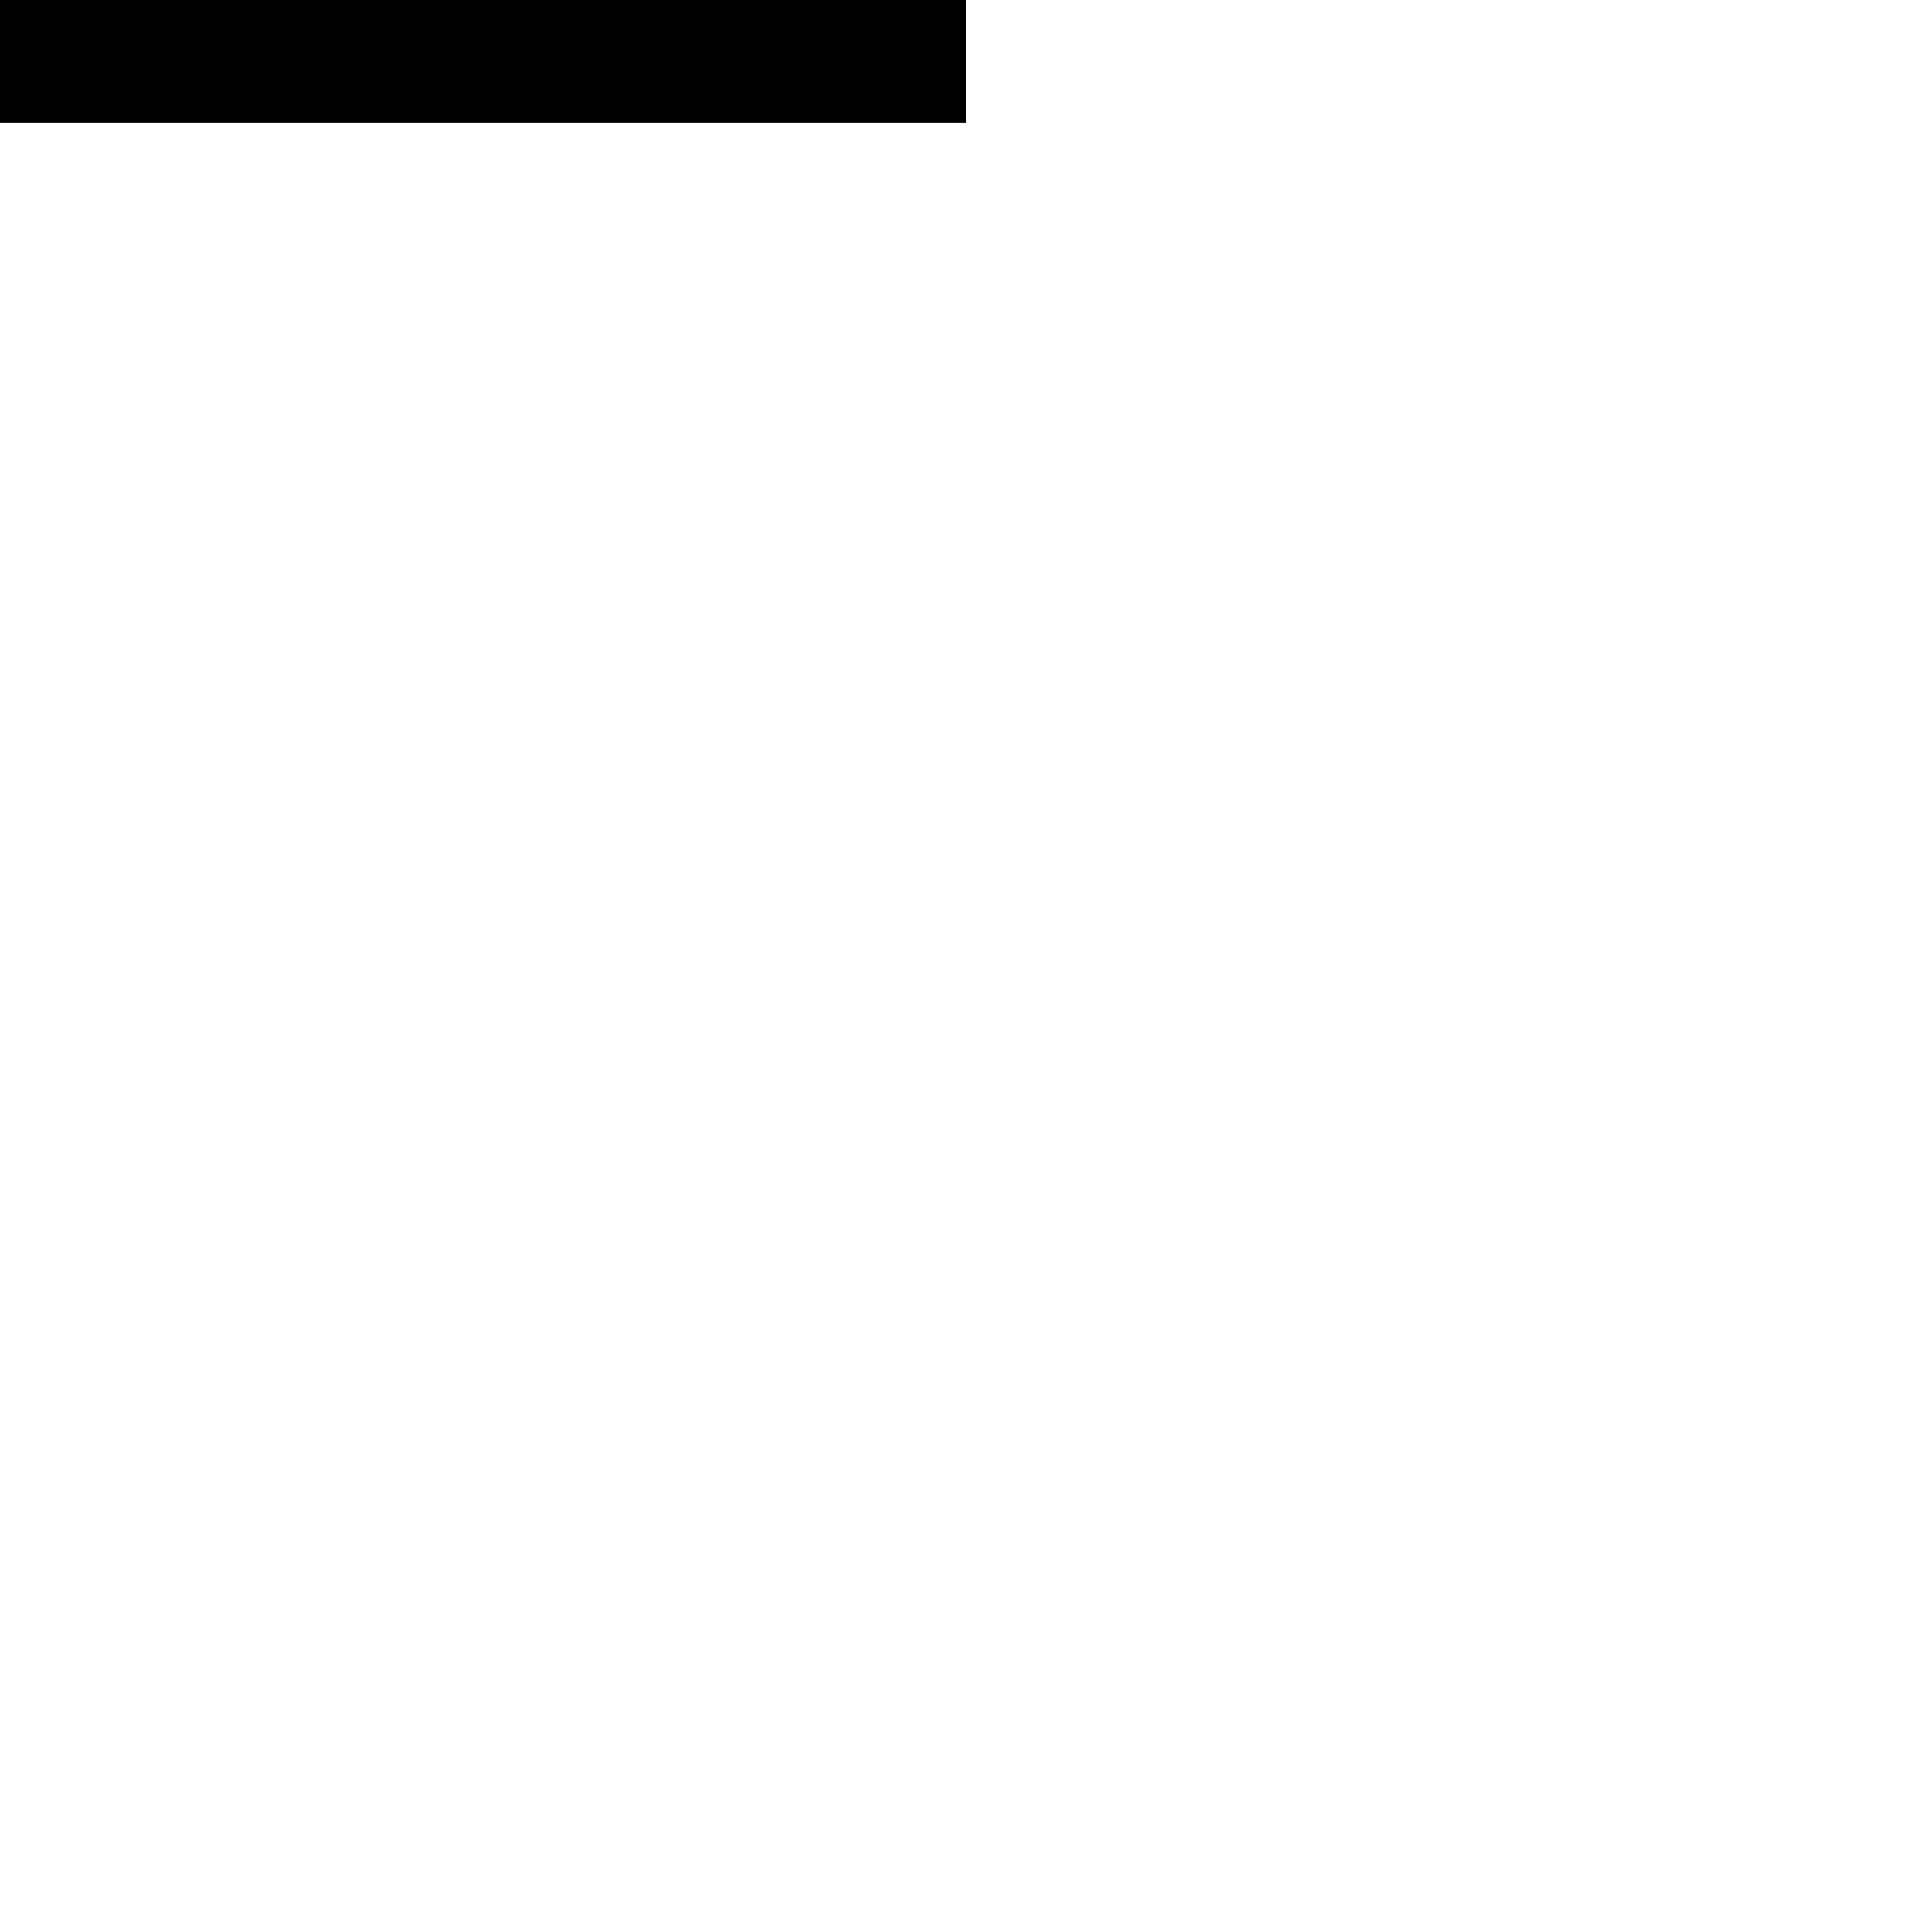
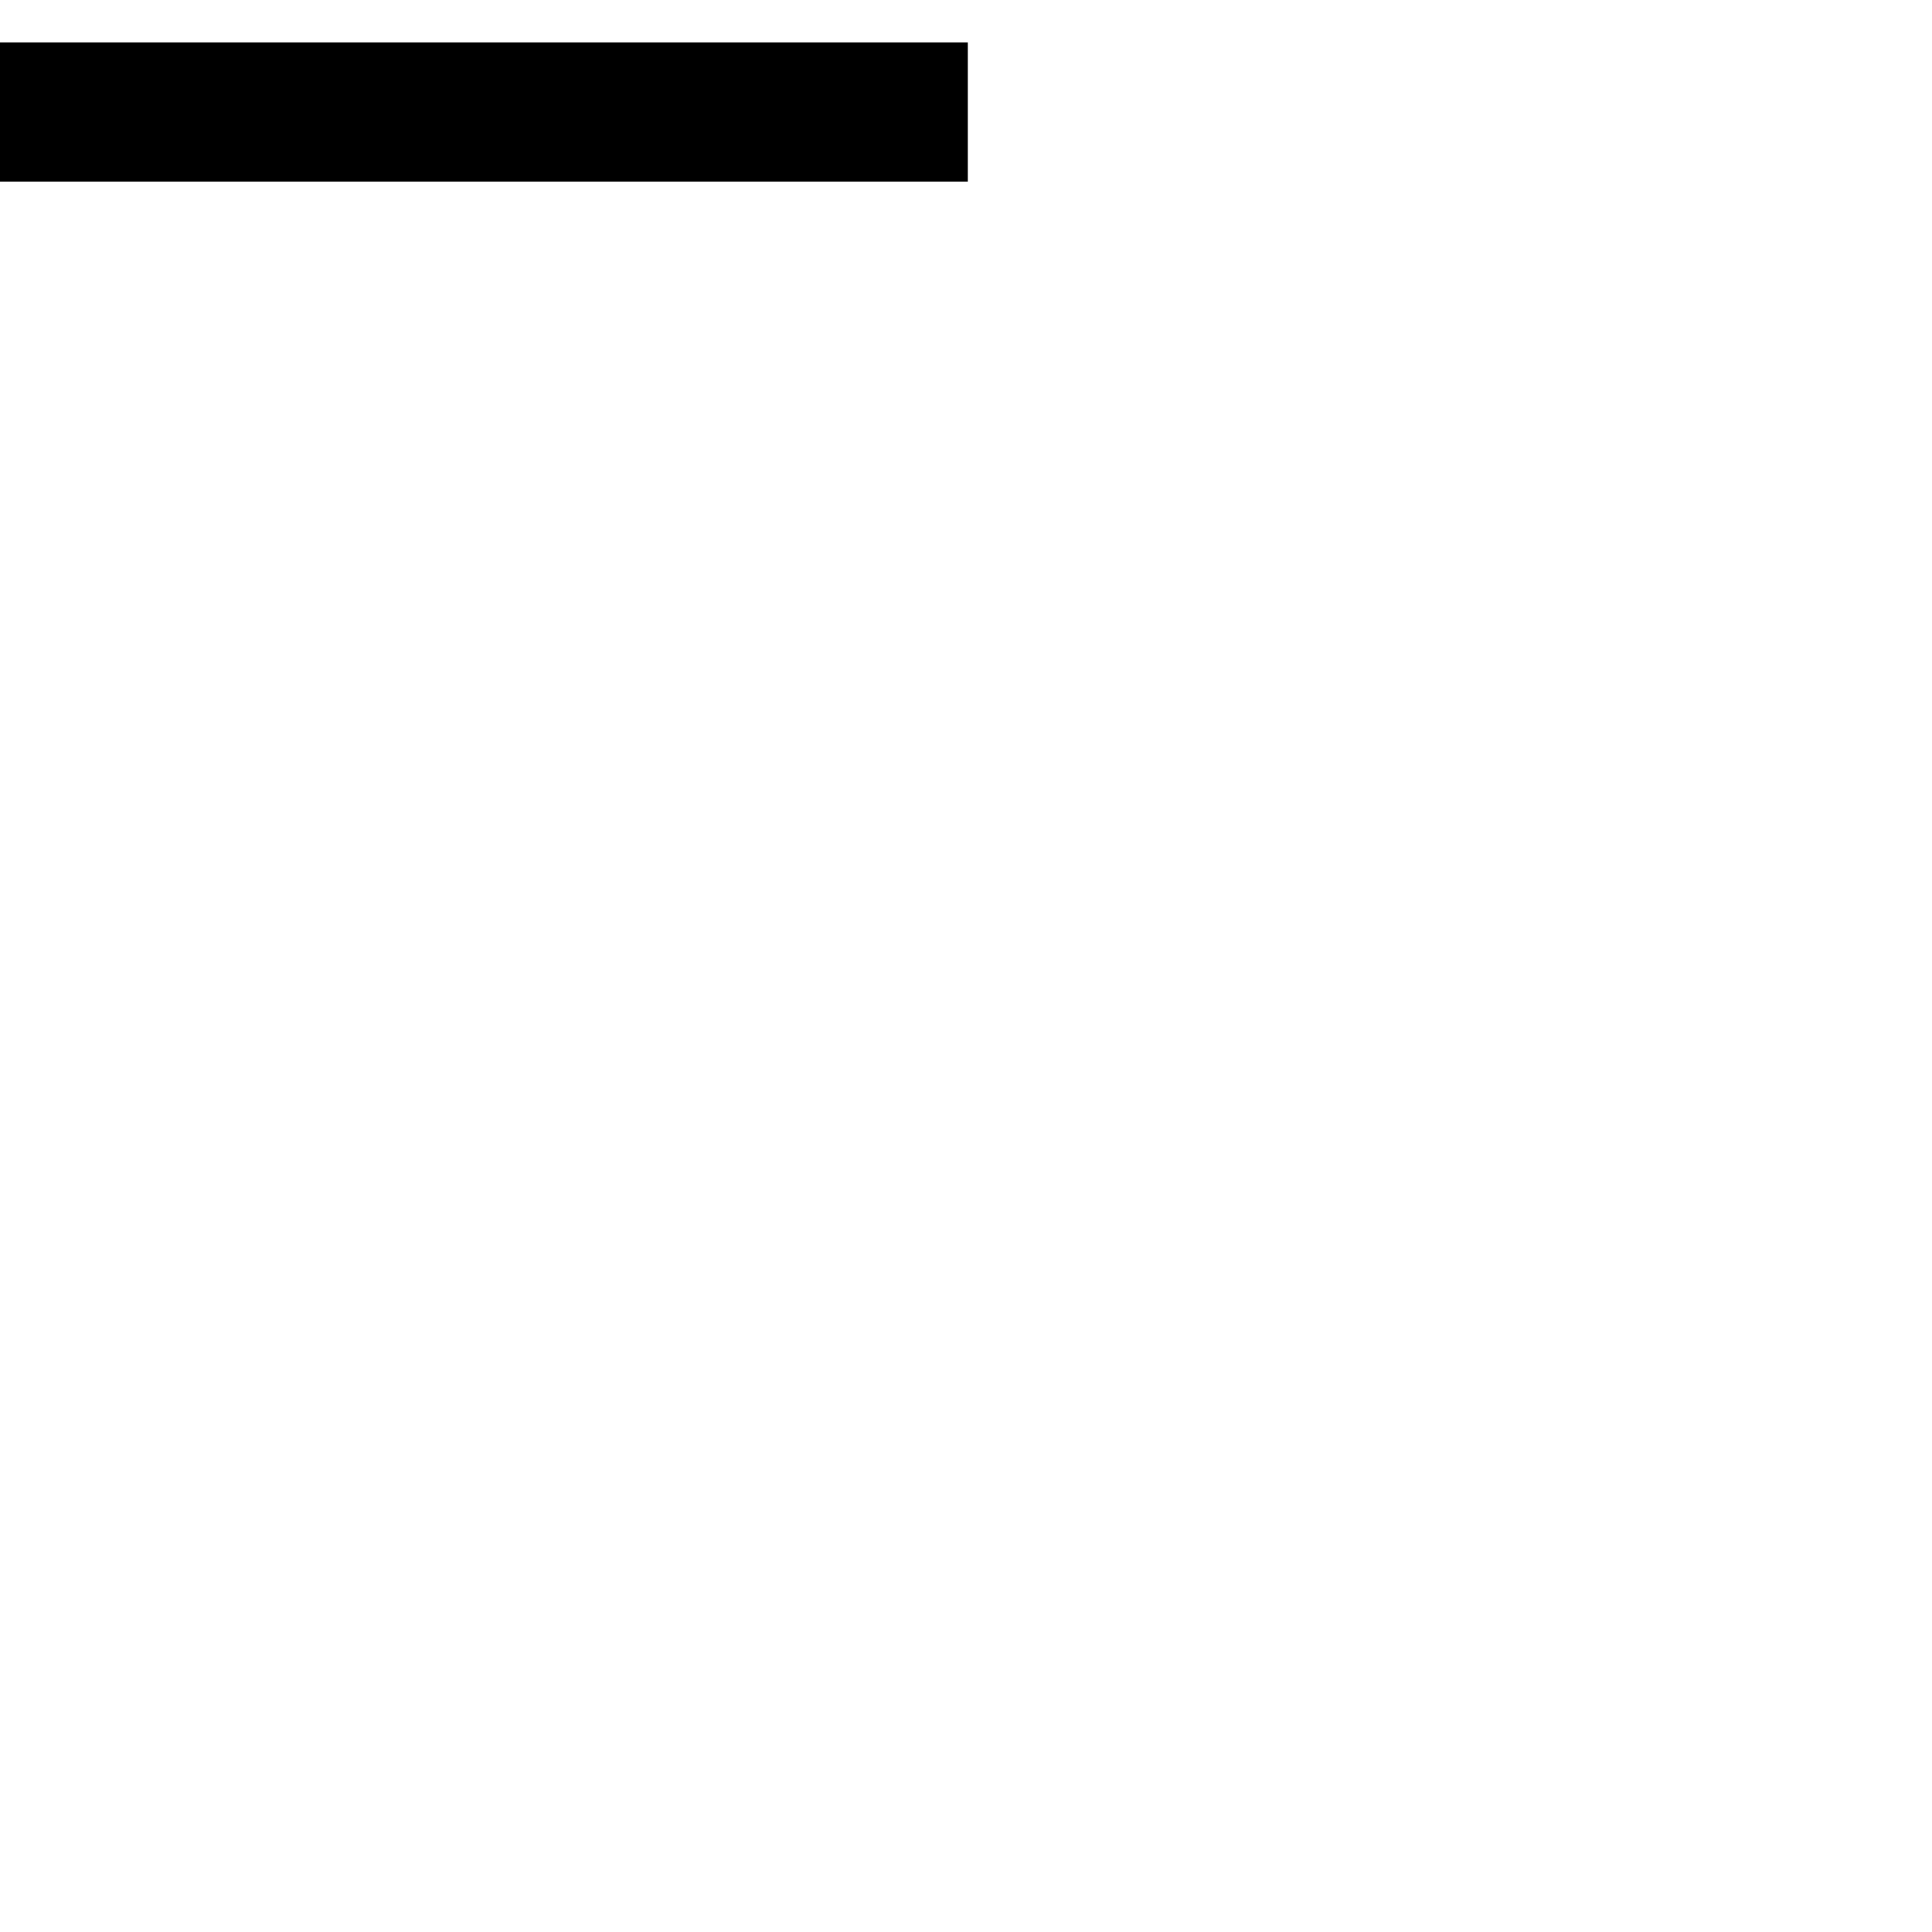
<svg xmlns="http://www.w3.org/2000/svg" viewBox="0 0 100 100">
  <style>
    .symbol {
      fill: #000;
      text-anchor: middle;
      dominant-baseline: middle;
-       font-family: Arial, sans-serif;
+       font-family: Helvetica, Arial, sans-serif;
    }
  </style>
  <text cx="50%" cy="50%" font-size="100" class="symbol">—</text>
</svg>
